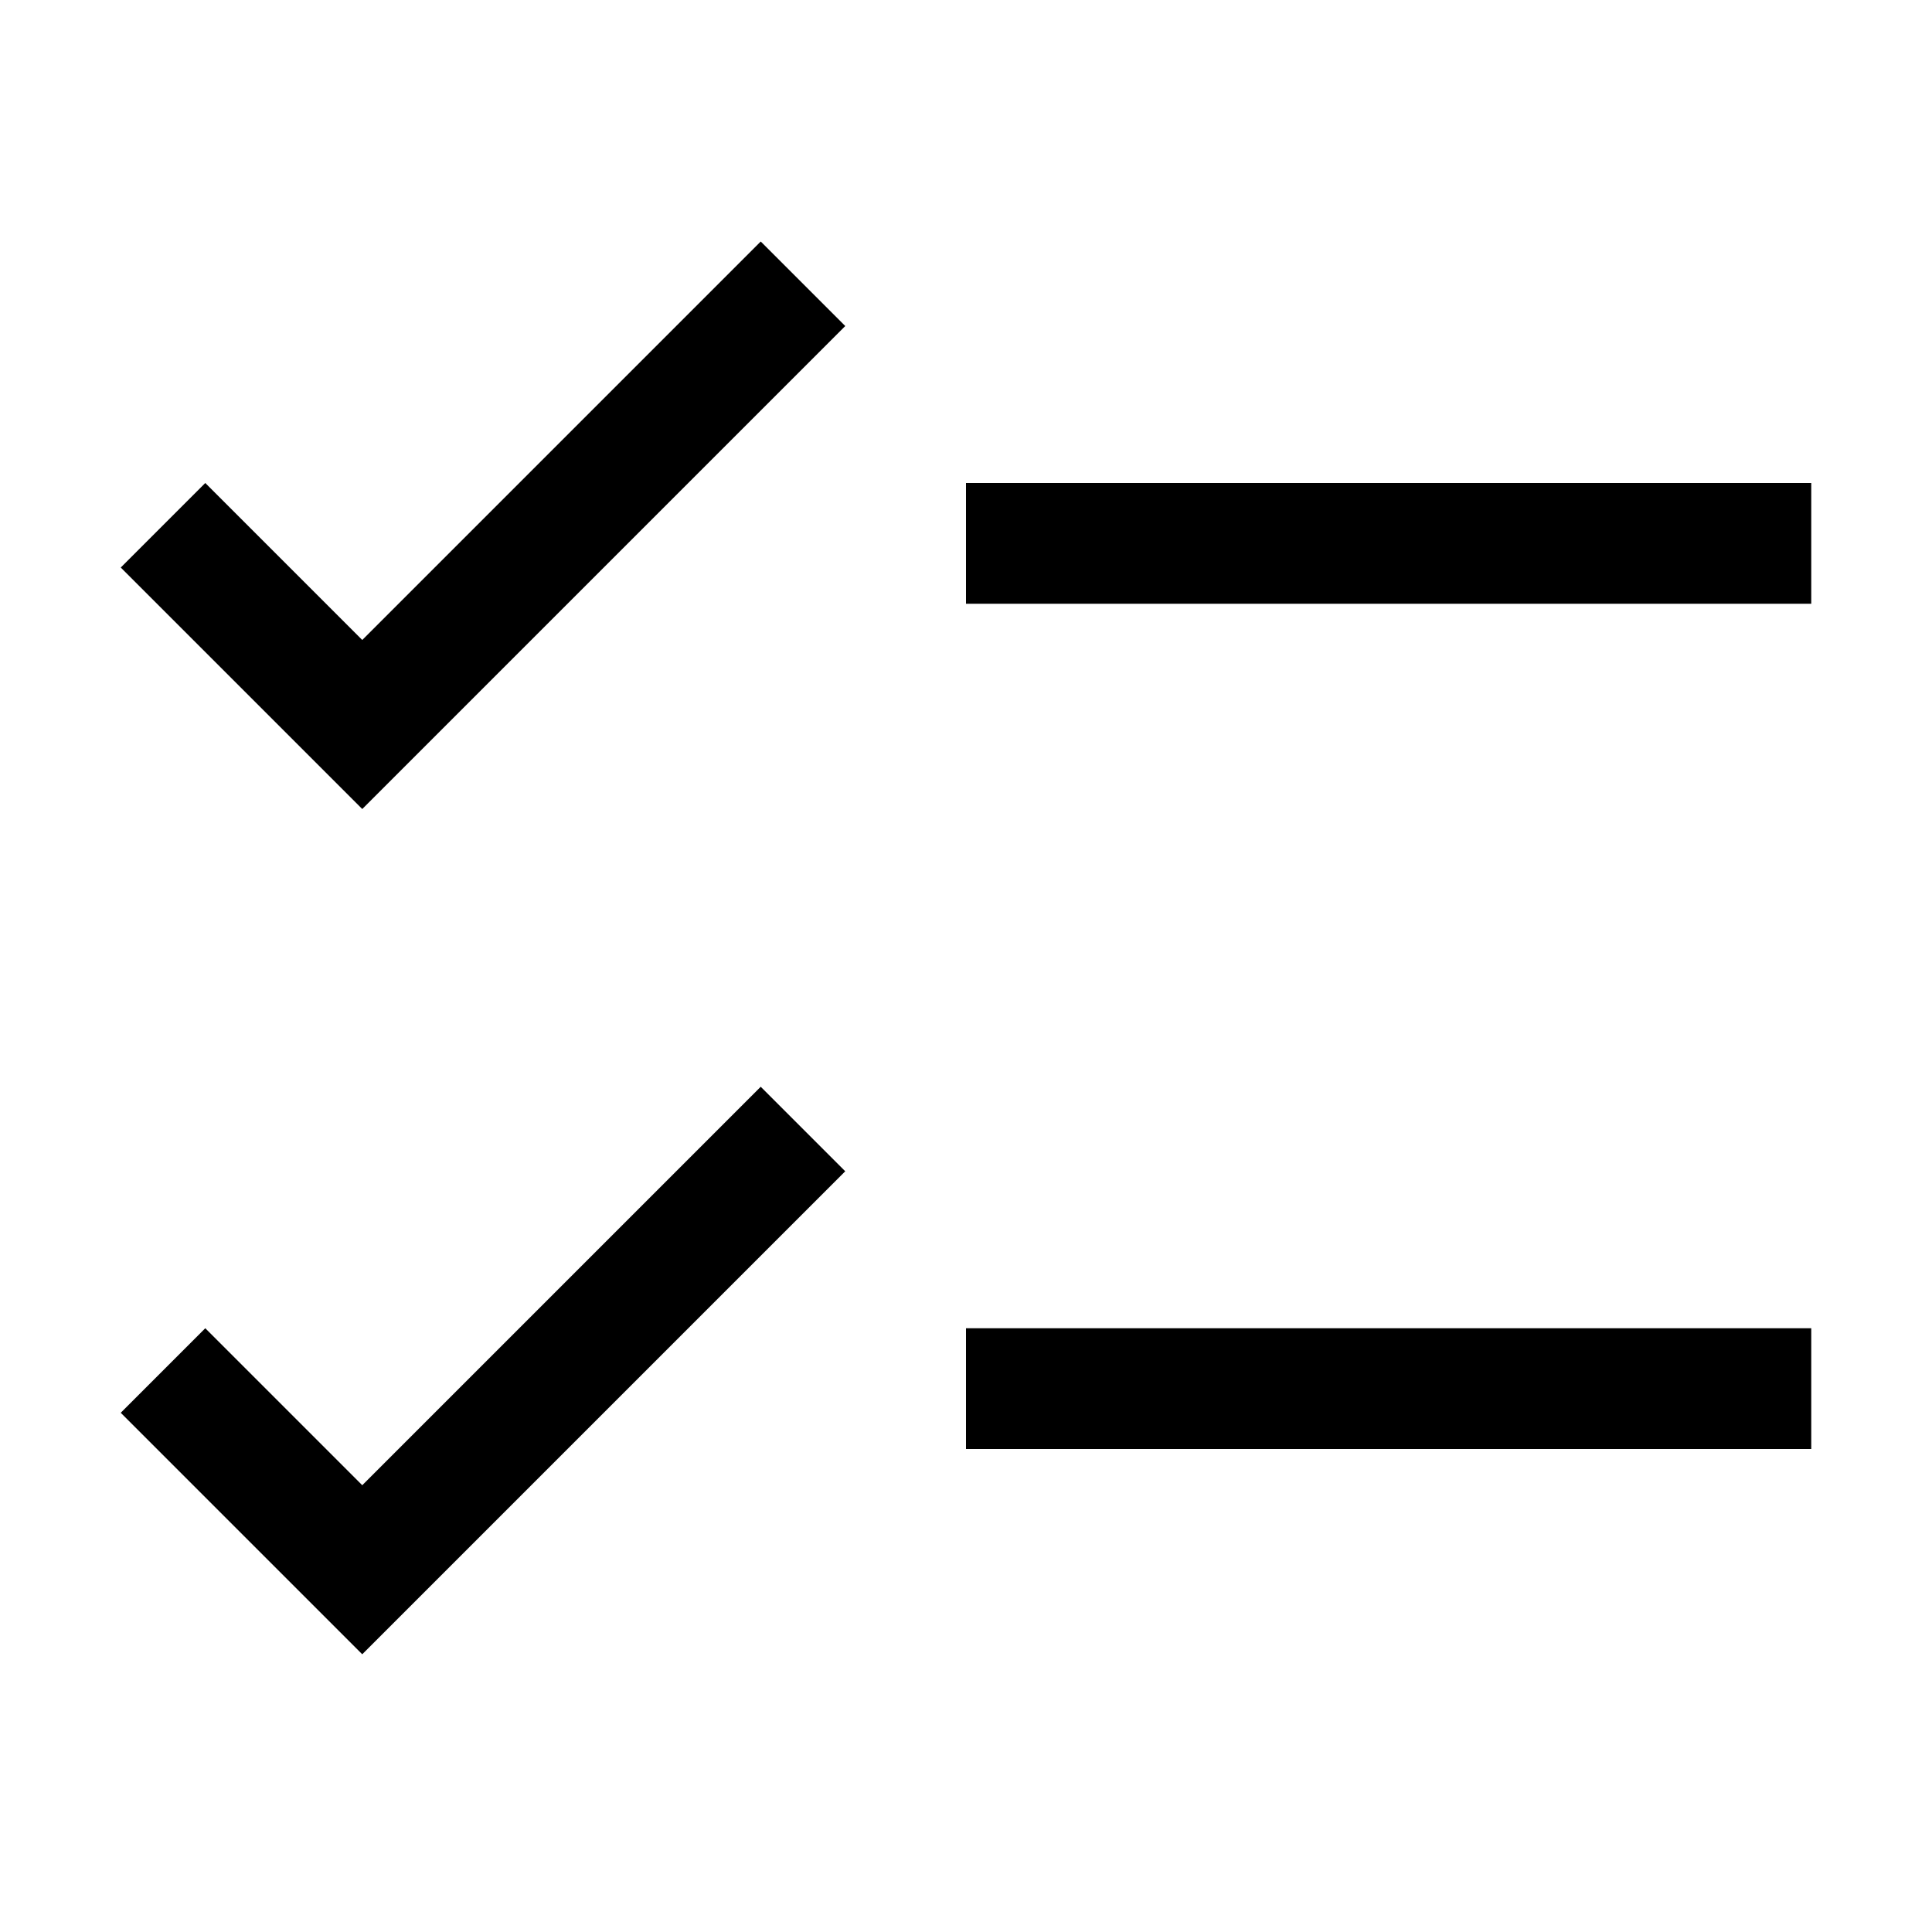
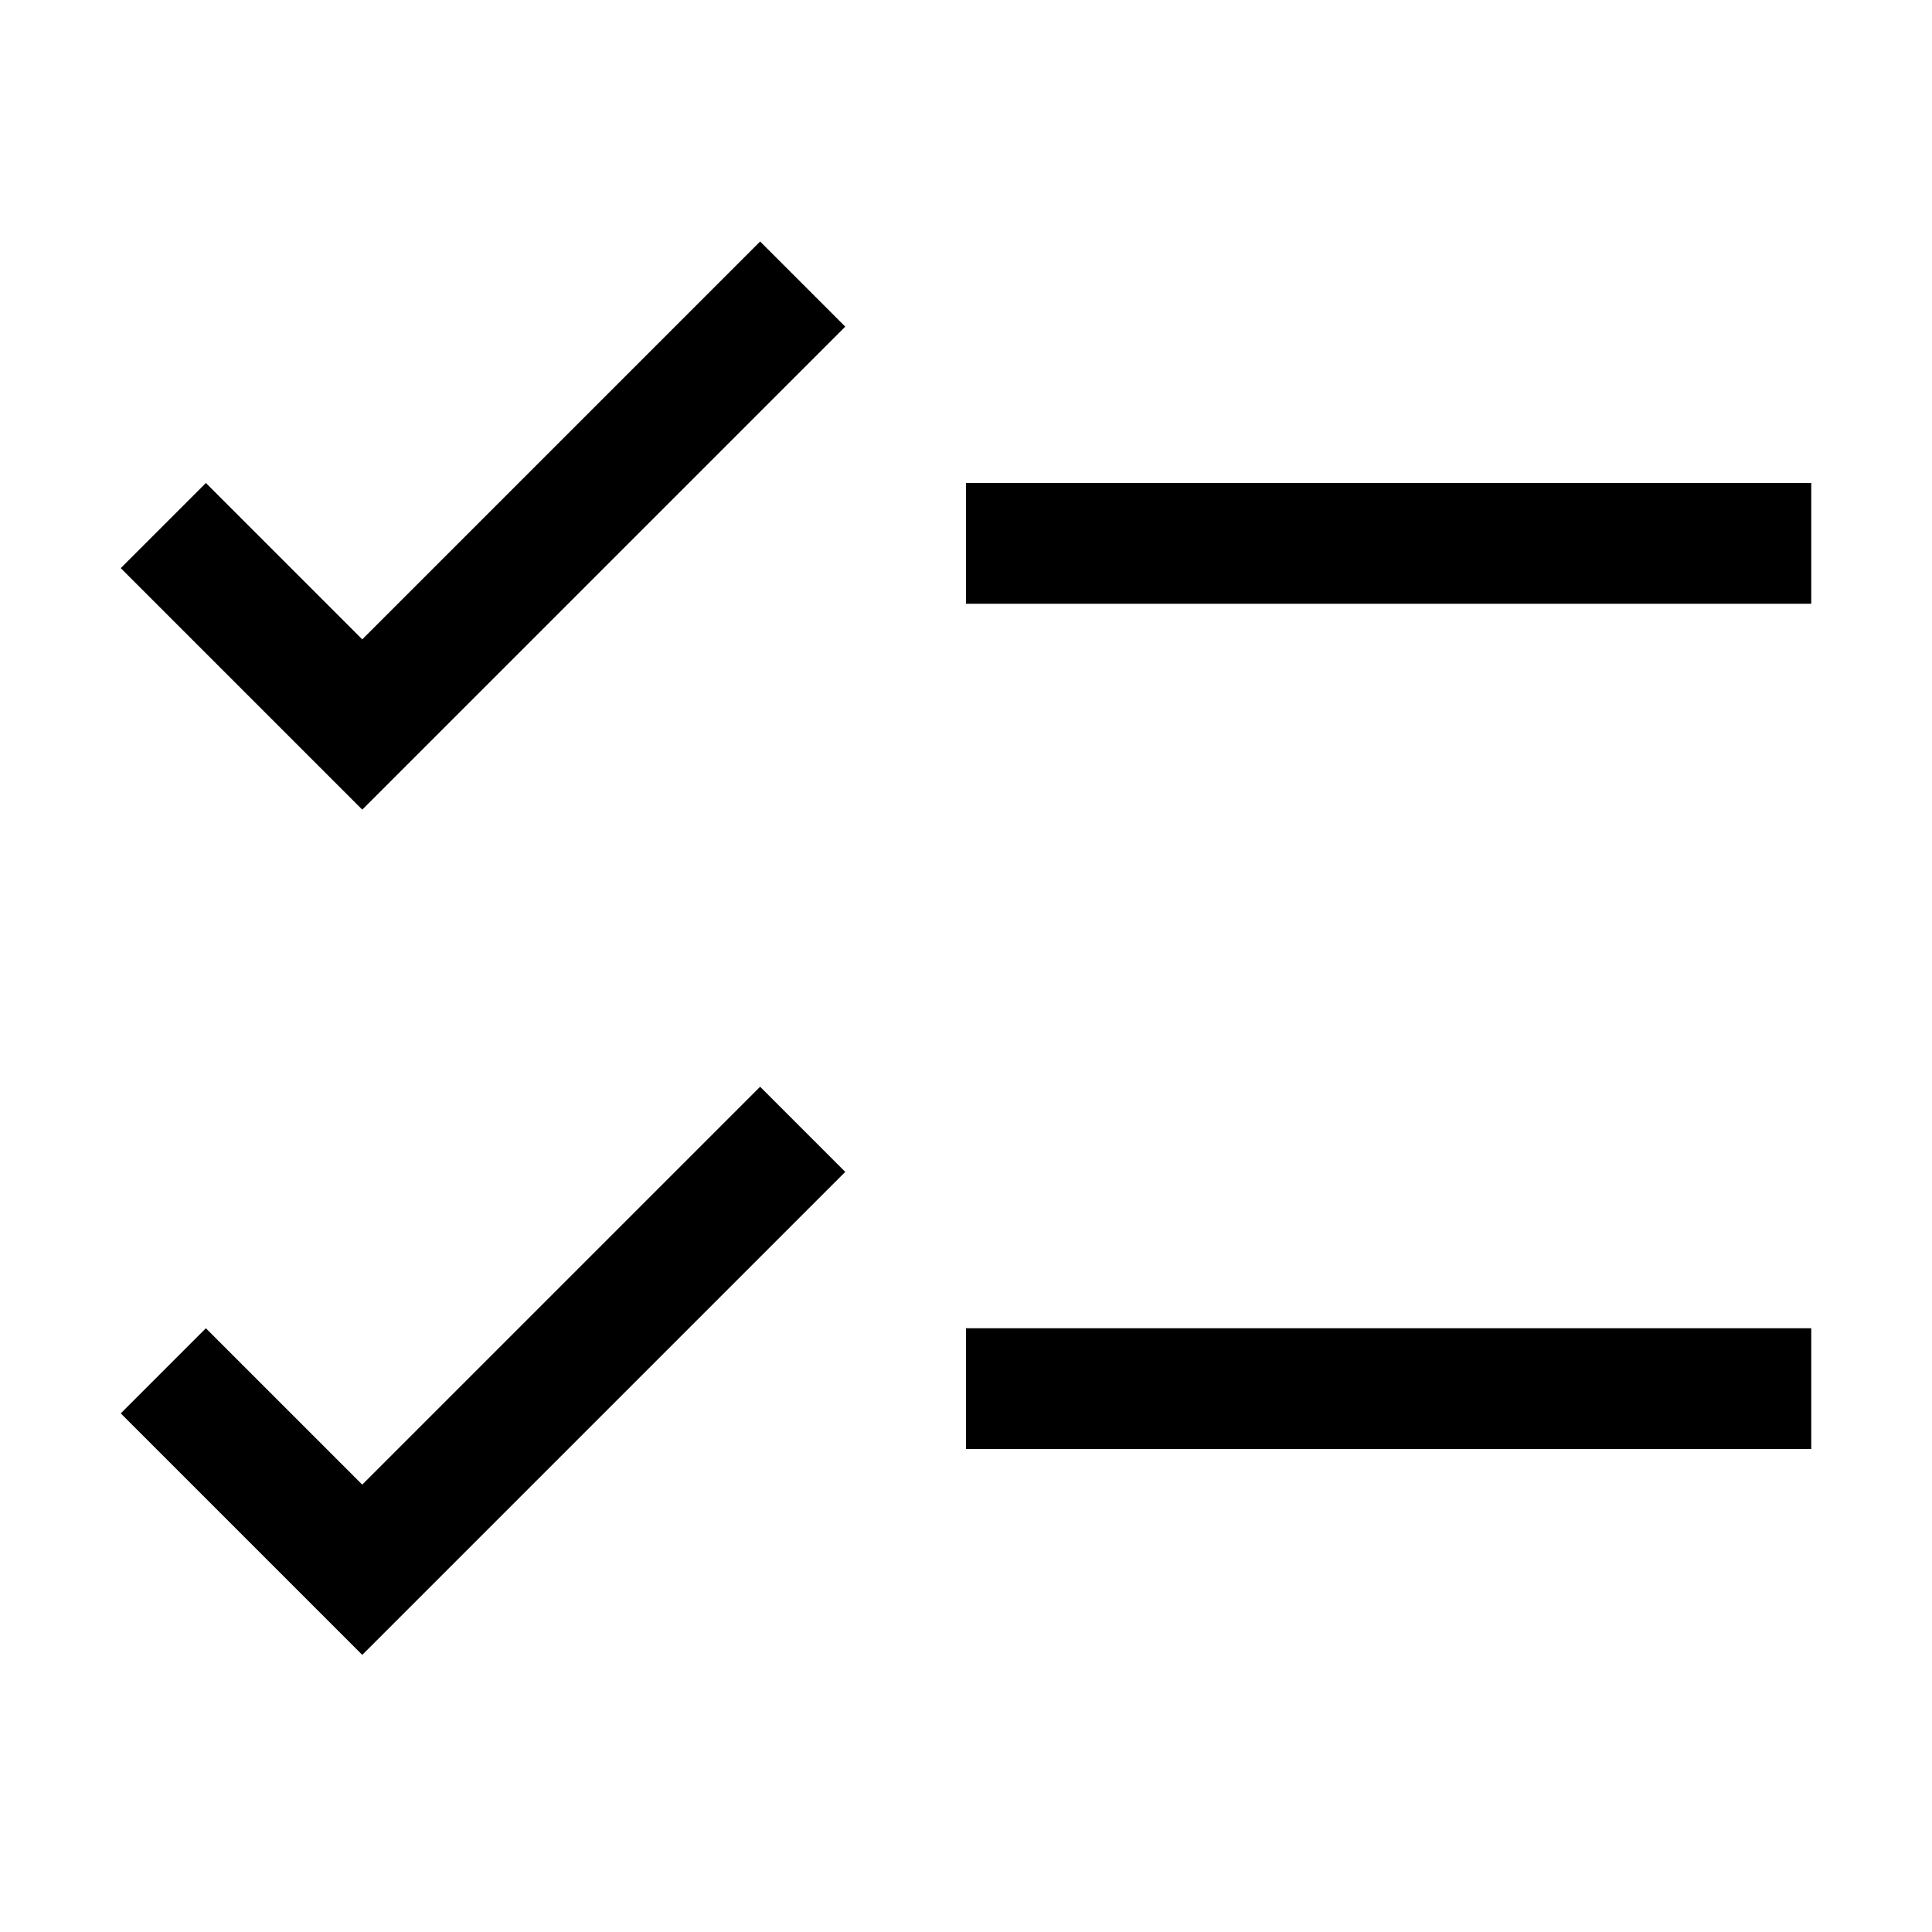
- <svg xmlns="http://www.w3.org/2000/svg" version="1.1" id="icon" x="0px" y="0px" width="32px" height="32px" viewBox="0 0 32 32" style="enable-background:new 0 0 32 32;" xml:space="preserve">
-   <style type="text/css">
- 	.st0{fill:none;}
- </style>
+ <svg xmlns="http://www.w3.org/2000/svg" id="icon" viewBox="0 0 32 32">
+   <defs>
+     <style>.cls-1{fill:none;}</style>
+   </defs>
+   <rect x="16" y="8" width="14" height="2" />
+   <polygon points="6 10.59 3.41 8 2 9.41 6 13.41 14 5.41 12.59 4 6 10.59" />
  <rect x="16" y="22" width="14" height="2" />
-   <polygon points="14,19.4 12.6,18 6,24.6 3.4,22 2,23.4 6,27.4 " />
-   <rect x="16" y="8" width="14" height="2" />
-   <polygon points="14,5.4 12.6,4 6,10.6 3.4,8 2,9.4 6,13.4 " />
-   <rect id="_x3C_Transparent_Rectangle_x3E_" class="st0" width="32" height="32" />
+   <polygon points="6 24.59 3.41 22 2 23.41 6 27.41 14 19.41 12.59 18 6 24.59" />
+   <rect id="_Transparent_Rectangle_" data-name="&lt;Transparent Rectangle&gt;" class="cls-1" width="32" height="32" />
</svg>
